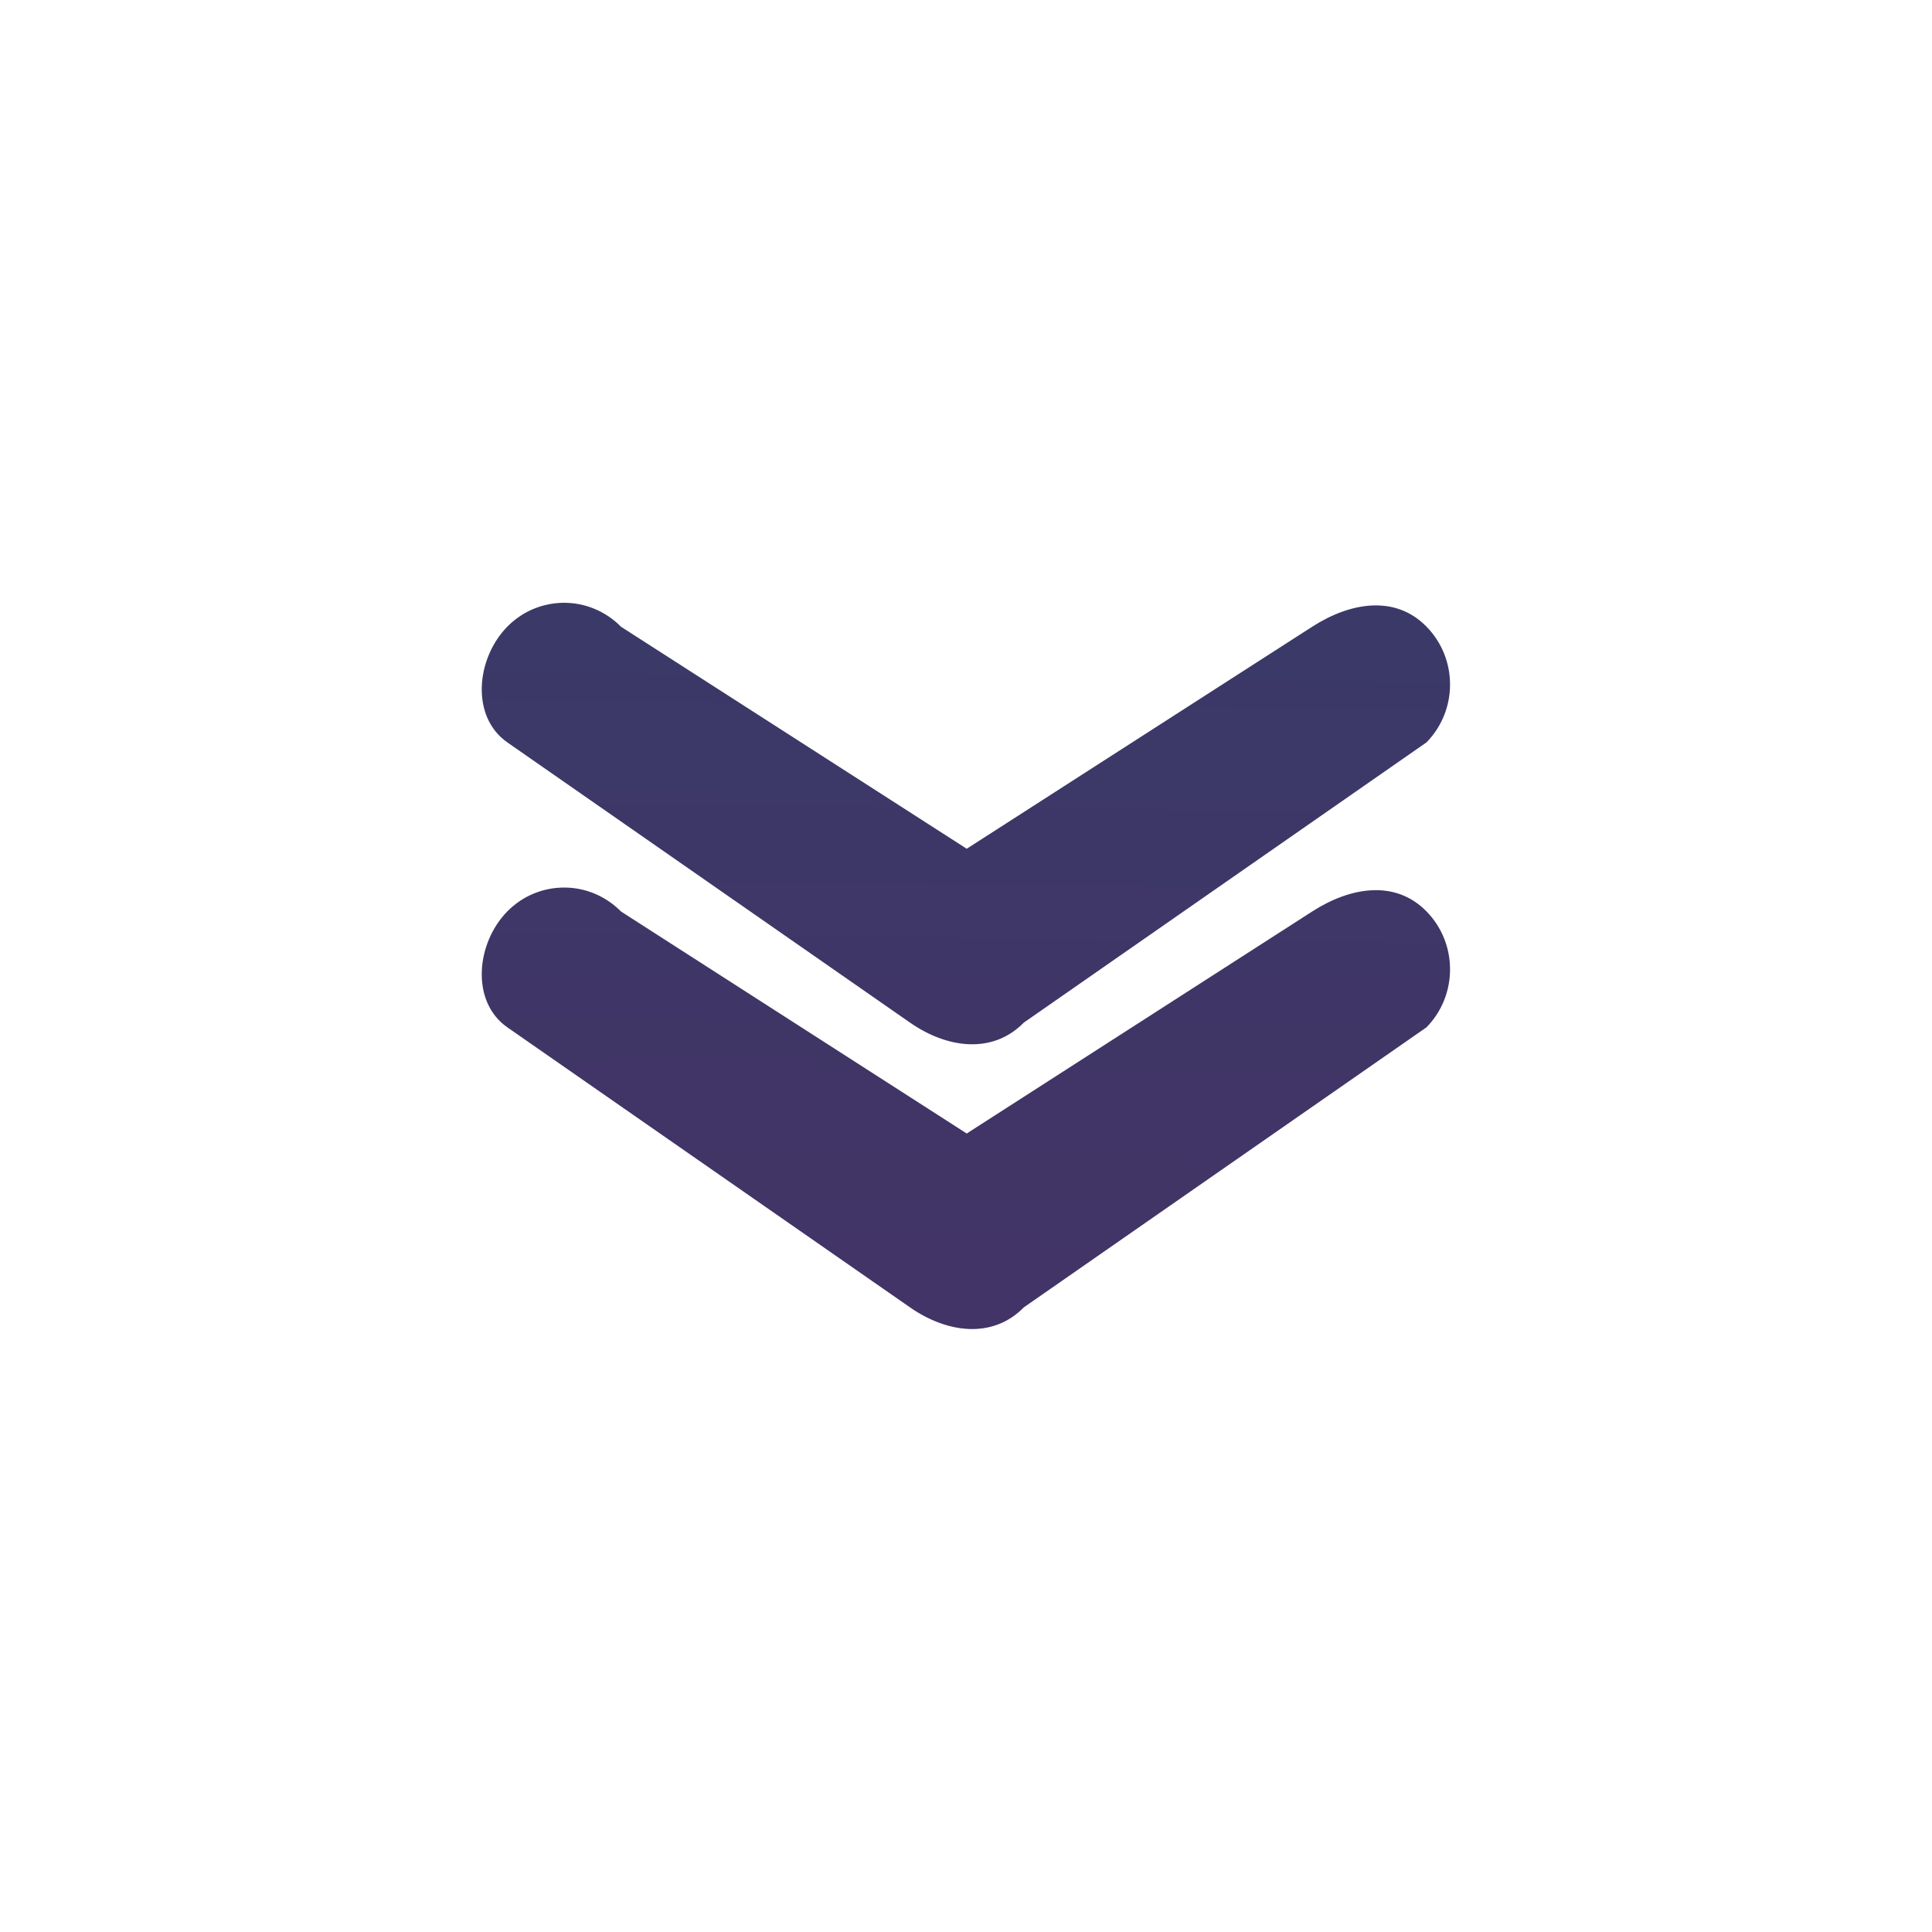
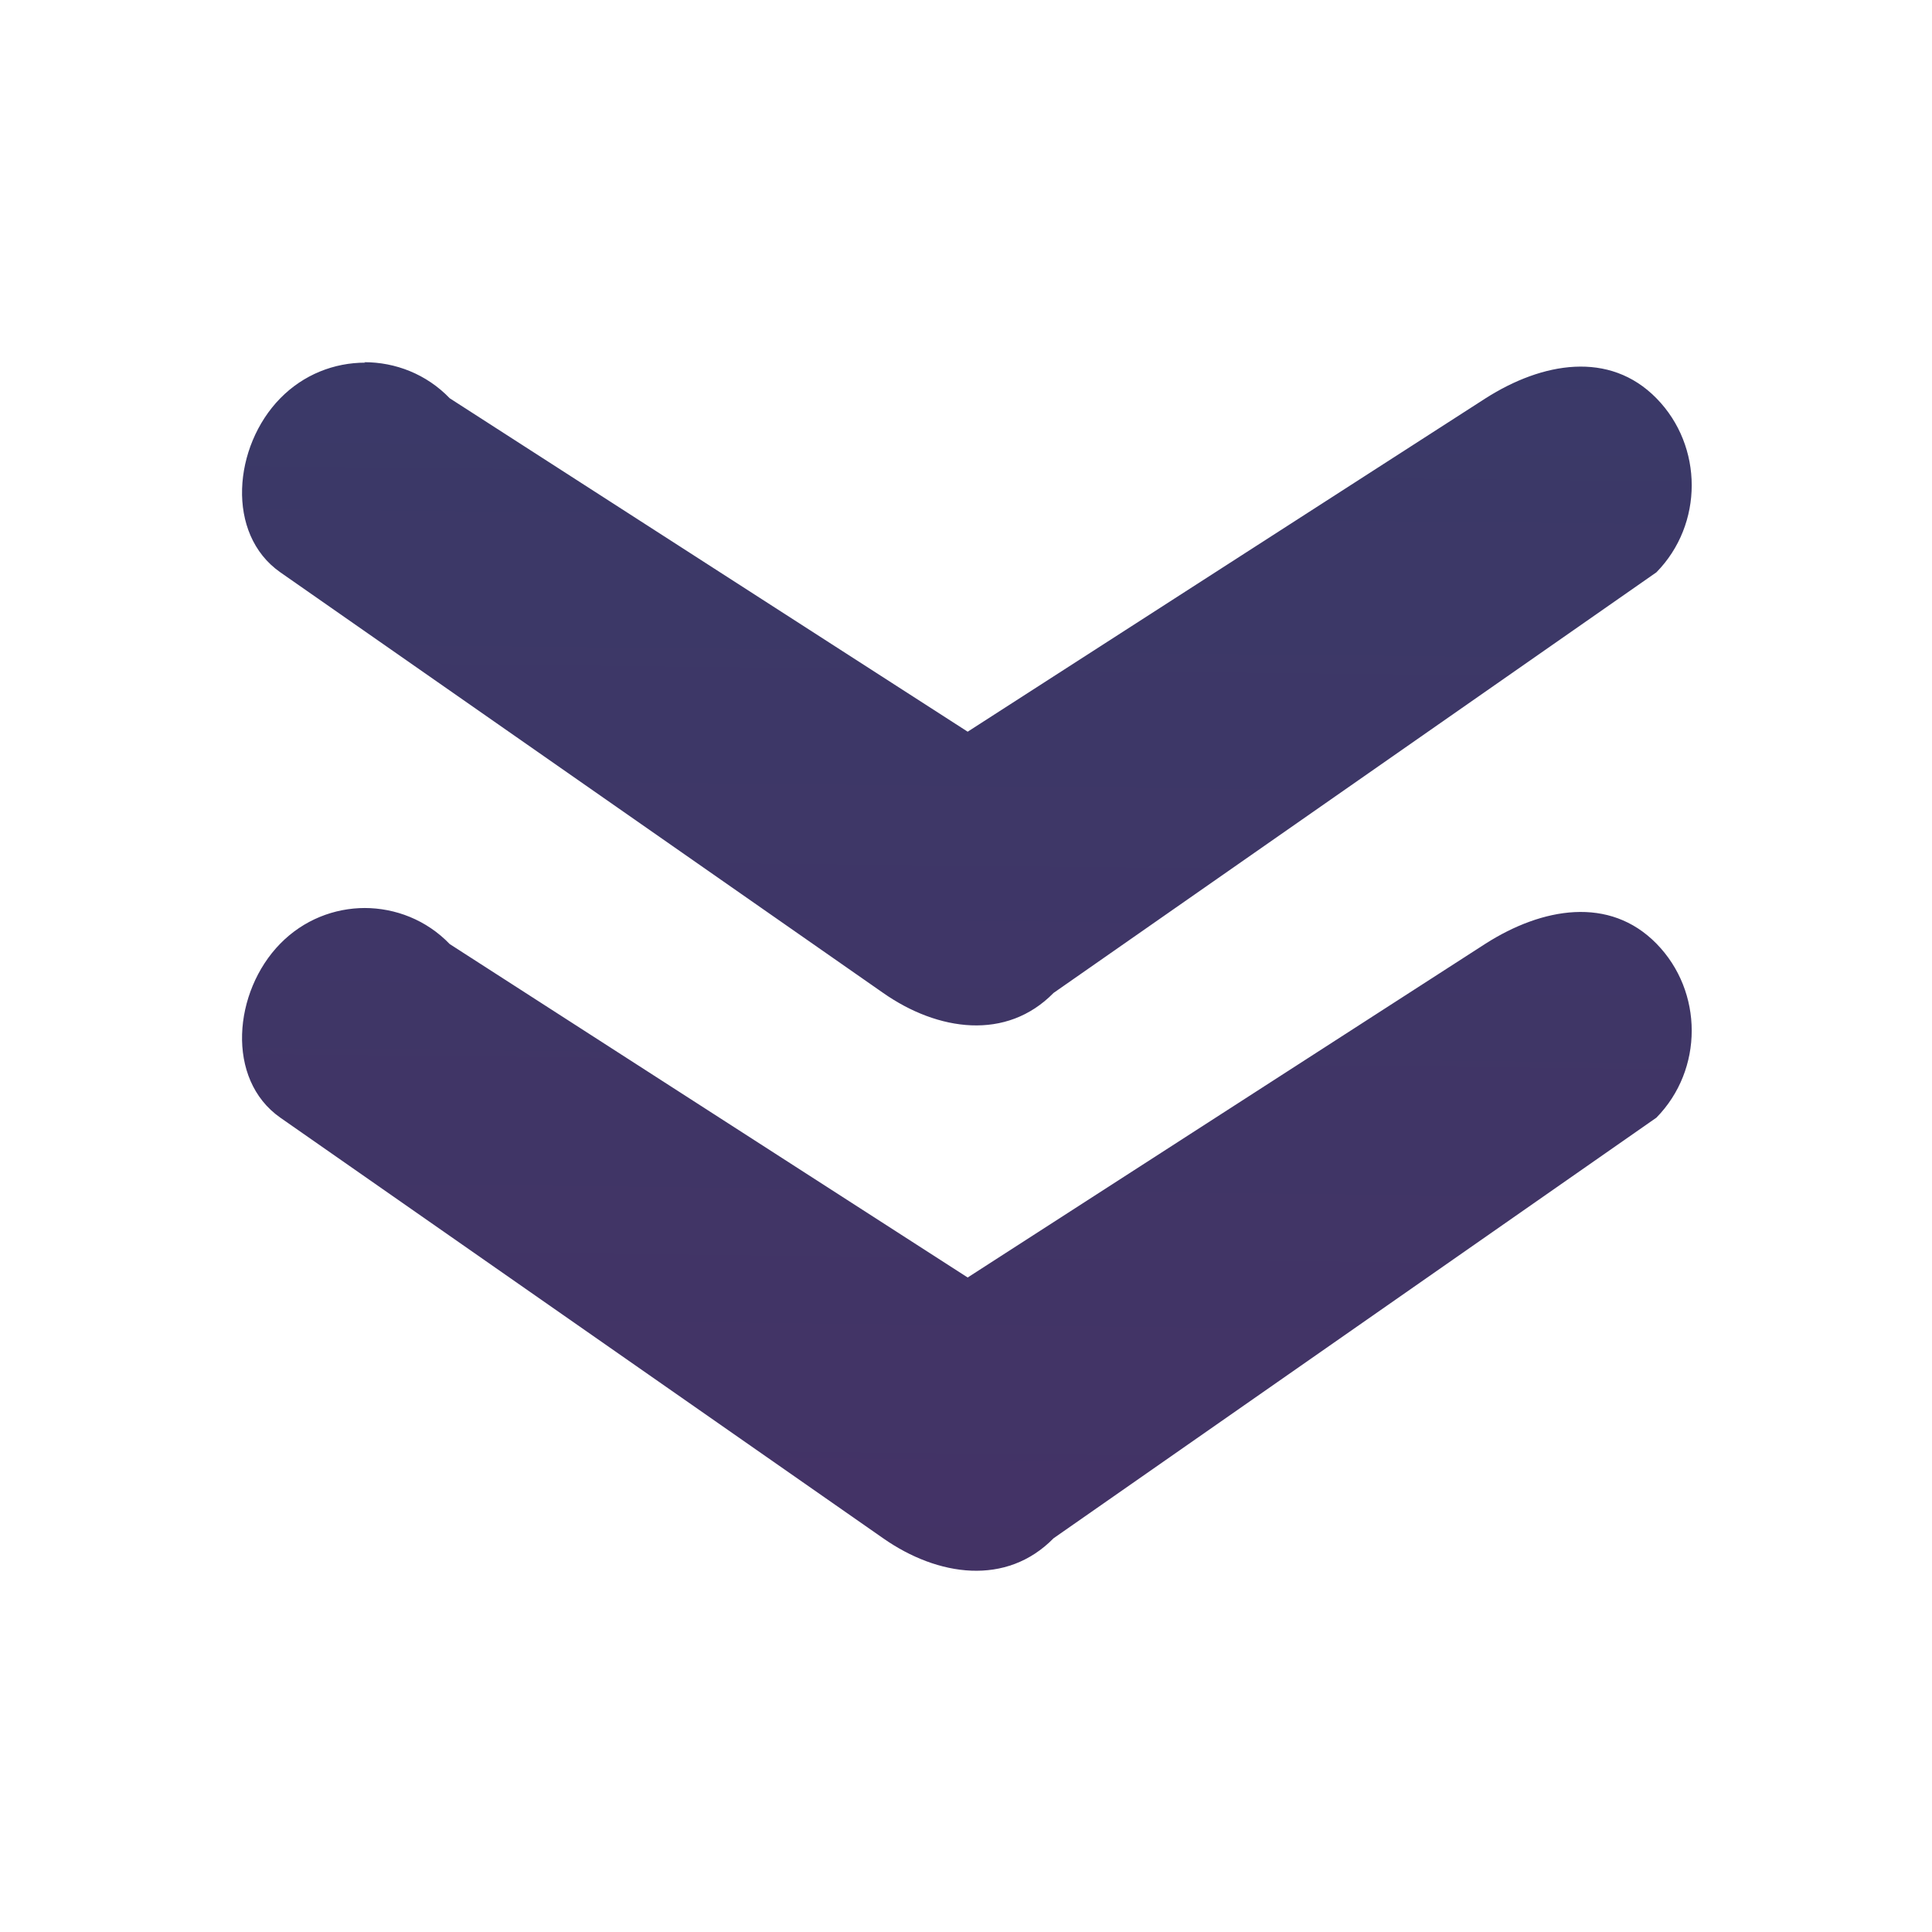
- <svg xmlns="http://www.w3.org/2000/svg" xmlns:xlink="http://www.w3.org/1999/xlink" viewBox="0 0 10.557 10.557">
+ <svg xmlns="http://www.w3.org/2000/svg" xmlns:xlink="http://www.w3.org/1999/xlink" version="1.1" id="svg5" xml:space="preserve" viewBox="0 0 4.23 4.23">
  <defs id="defs2">
    <linearGradient id="linearGradient1806">
-       <stop style="stop-color:#2c593f;stop-opacity:1;" offset="0" id="stop1802" />
-       <stop style="stop-color:#29456c;stop-opacity:1;" offset="0.503" id="stop1808" />
-       <stop style="stop-color:#492f64;stop-opacity:1;" offset="1" id="stop1804" />
+       <stop style="stop-color:#2c593f;stop-opacity:1;" offset="0" id="stop1802">
+ 			</stop>
+       <stop style="stop-color:#29456c;stop-opacity:1;" offset="0.503" id="stop1808">
+ 			</stop>
+       <stop style="stop-color:#492f64;stop-opacity:1;" offset="1" id="stop1804">
+ 			</stop>
    </linearGradient>
-     <linearGradient xlink:href="#linearGradient1806" id="linearGradient7495" gradientUnits="userSpaceOnUse" gradientTransform="matrix(1,0,0,0.6,10.58333,10.58333)" x1="5.69" y1="0.176" x2="4.758" y2="52.741" />
+     <linearGradient xlink:href="#linearGradient1806" id="linearGradient7495" gradientUnits="userSpaceOnUse" gradientTransform="matrix(0.5999849,0,0,0.361033,3.17497,-1.23276)" x1="5.69" y1="0.176" x2="4.758" y2="52.741">
+ 		</linearGradient>
  </defs>
-   <g id="layer8" style="display:inline" transform="translate(-10.59653,-31.7632)">
-     <rect style="display:inline;fill:none;stroke:none;stroke-width:0.026;stroke-linecap:round;stroke-dasharray:none;paint-order:fill markers stroke" id="rect6166-3-3-3-0-2" width="10.557" height="10.557" x="10.597" y="31.763" />
-     <path id="rect378-5-08-7-3" style="display:inline;fill:url(#linearGradient7495);fill-opacity:1;stroke:#000000;stroke-width:0;stroke-linecap:round;paint-order:fill markers stroke" d="m 13.68,35.057 c -0.113,0 -0.225,0.043 -0.311,0.13 -0.172,0.175 -0.201,0.493 0,0.633 l 2.2,1.531 c 0.201,0.14 0.45,0.175 0.622,0 l 2.2,-1.531 c 0.172,-0.175 0.172,-0.458 0,-0.633 -0.172,-0.175 -0.417,-0.132 -0.623,0 l -1.889,1.214 -1.889,-1.213 c -0.086,-0.087 -0.198,-0.131 -0.311,-0.131 z m 0,1.556 c -0.113,0 -0.225,0.043 -0.311,0.13 -0.172,0.175 -0.201,0.494 0,0.634 l 2.2,1.53 c 0.201,0.14 0.45,0.175 0.622,0 l 2.2,-1.53 c 0.172,-0.175 0.172,-0.459 0,-0.634 -0.172,-0.175 -0.417,-0.132 -0.623,0 l -1.889,1.214 -1.889,-1.213 c -0.086,-0.087 -0.198,-0.131 -0.311,-0.131 z" />
+   <g id="layer8" style="display:inline" transform="translate(-4.233333,-12.7)">
+     <path id="rect378-5-08-7-3" style="display:inline;fill:url(#linearGradient7495);fill-opacity:1;stroke:#000000;stroke-width:0;stroke-linecap:round;paint-order:fill markers stroke" d="m 5.033,13.494 c -0.068,0 -0.135,0.026 -0.186,0.078 -0.103,0.105 -0.12,0.297 0,0.381 l 1.32,0.921 c 0.12,0.084 0.27,0.105 0.373,0 l 1.32,-0.921 c 0.103,-0.105 0.103,-0.276 0,-0.381 -0.103,-0.105 -0.25,-0.079 -0.374,0 l -1.134,0.73 -1.134,-0.73 c -0.051,-0.053 -0.119,-0.079 -0.187,-0.079 z m 0,1.194 c -0.068,0 -0.135,0.026 -0.186,0.078 -0.103,0.105 -0.12,0.297 0,0.381 l 1.32,0.921 c 0.12,0.084 0.27,0.105 0.373,0 l 1.32,-0.921 c 0.103,-0.105 0.103,-0.276 0,-0.381 -0.103,-0.105 -0.25,-0.079 -0.374,0 l -1.134,0.731 -1.134,-0.73 c -0.051,-0.053 -0.119,-0.079 -0.187,-0.079 z">
+ 		</path>
  </g>
</svg>
